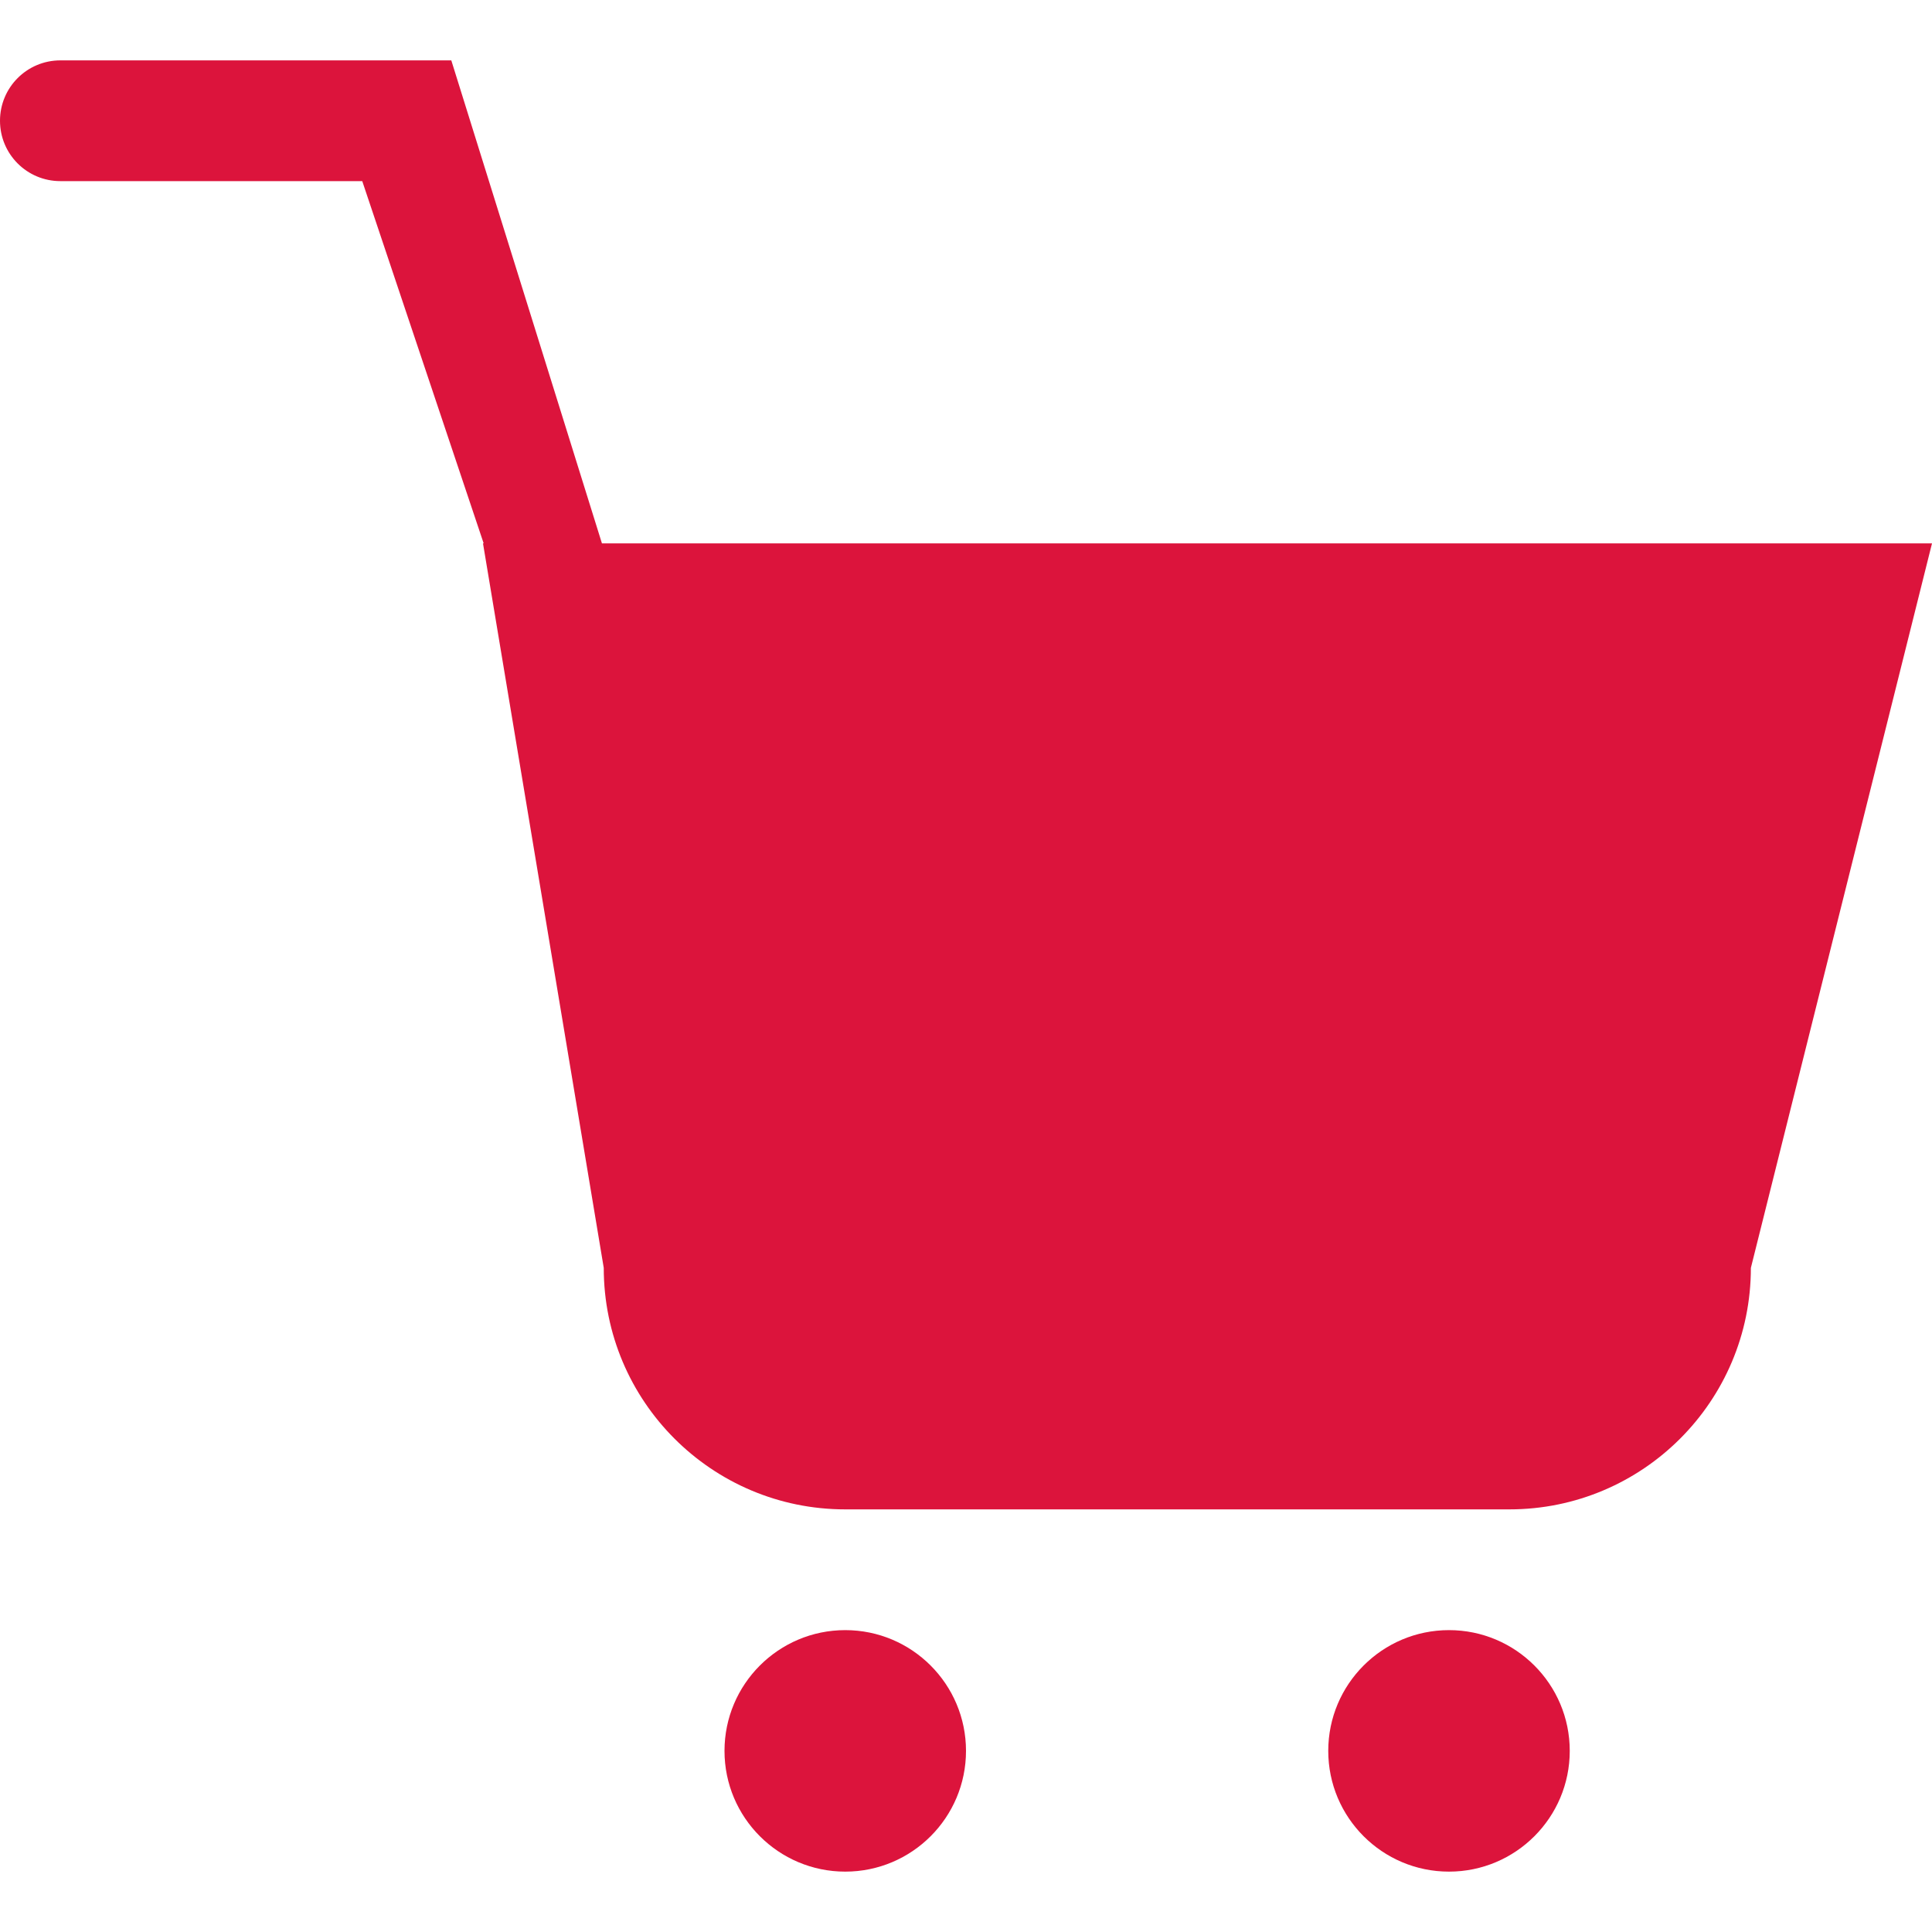
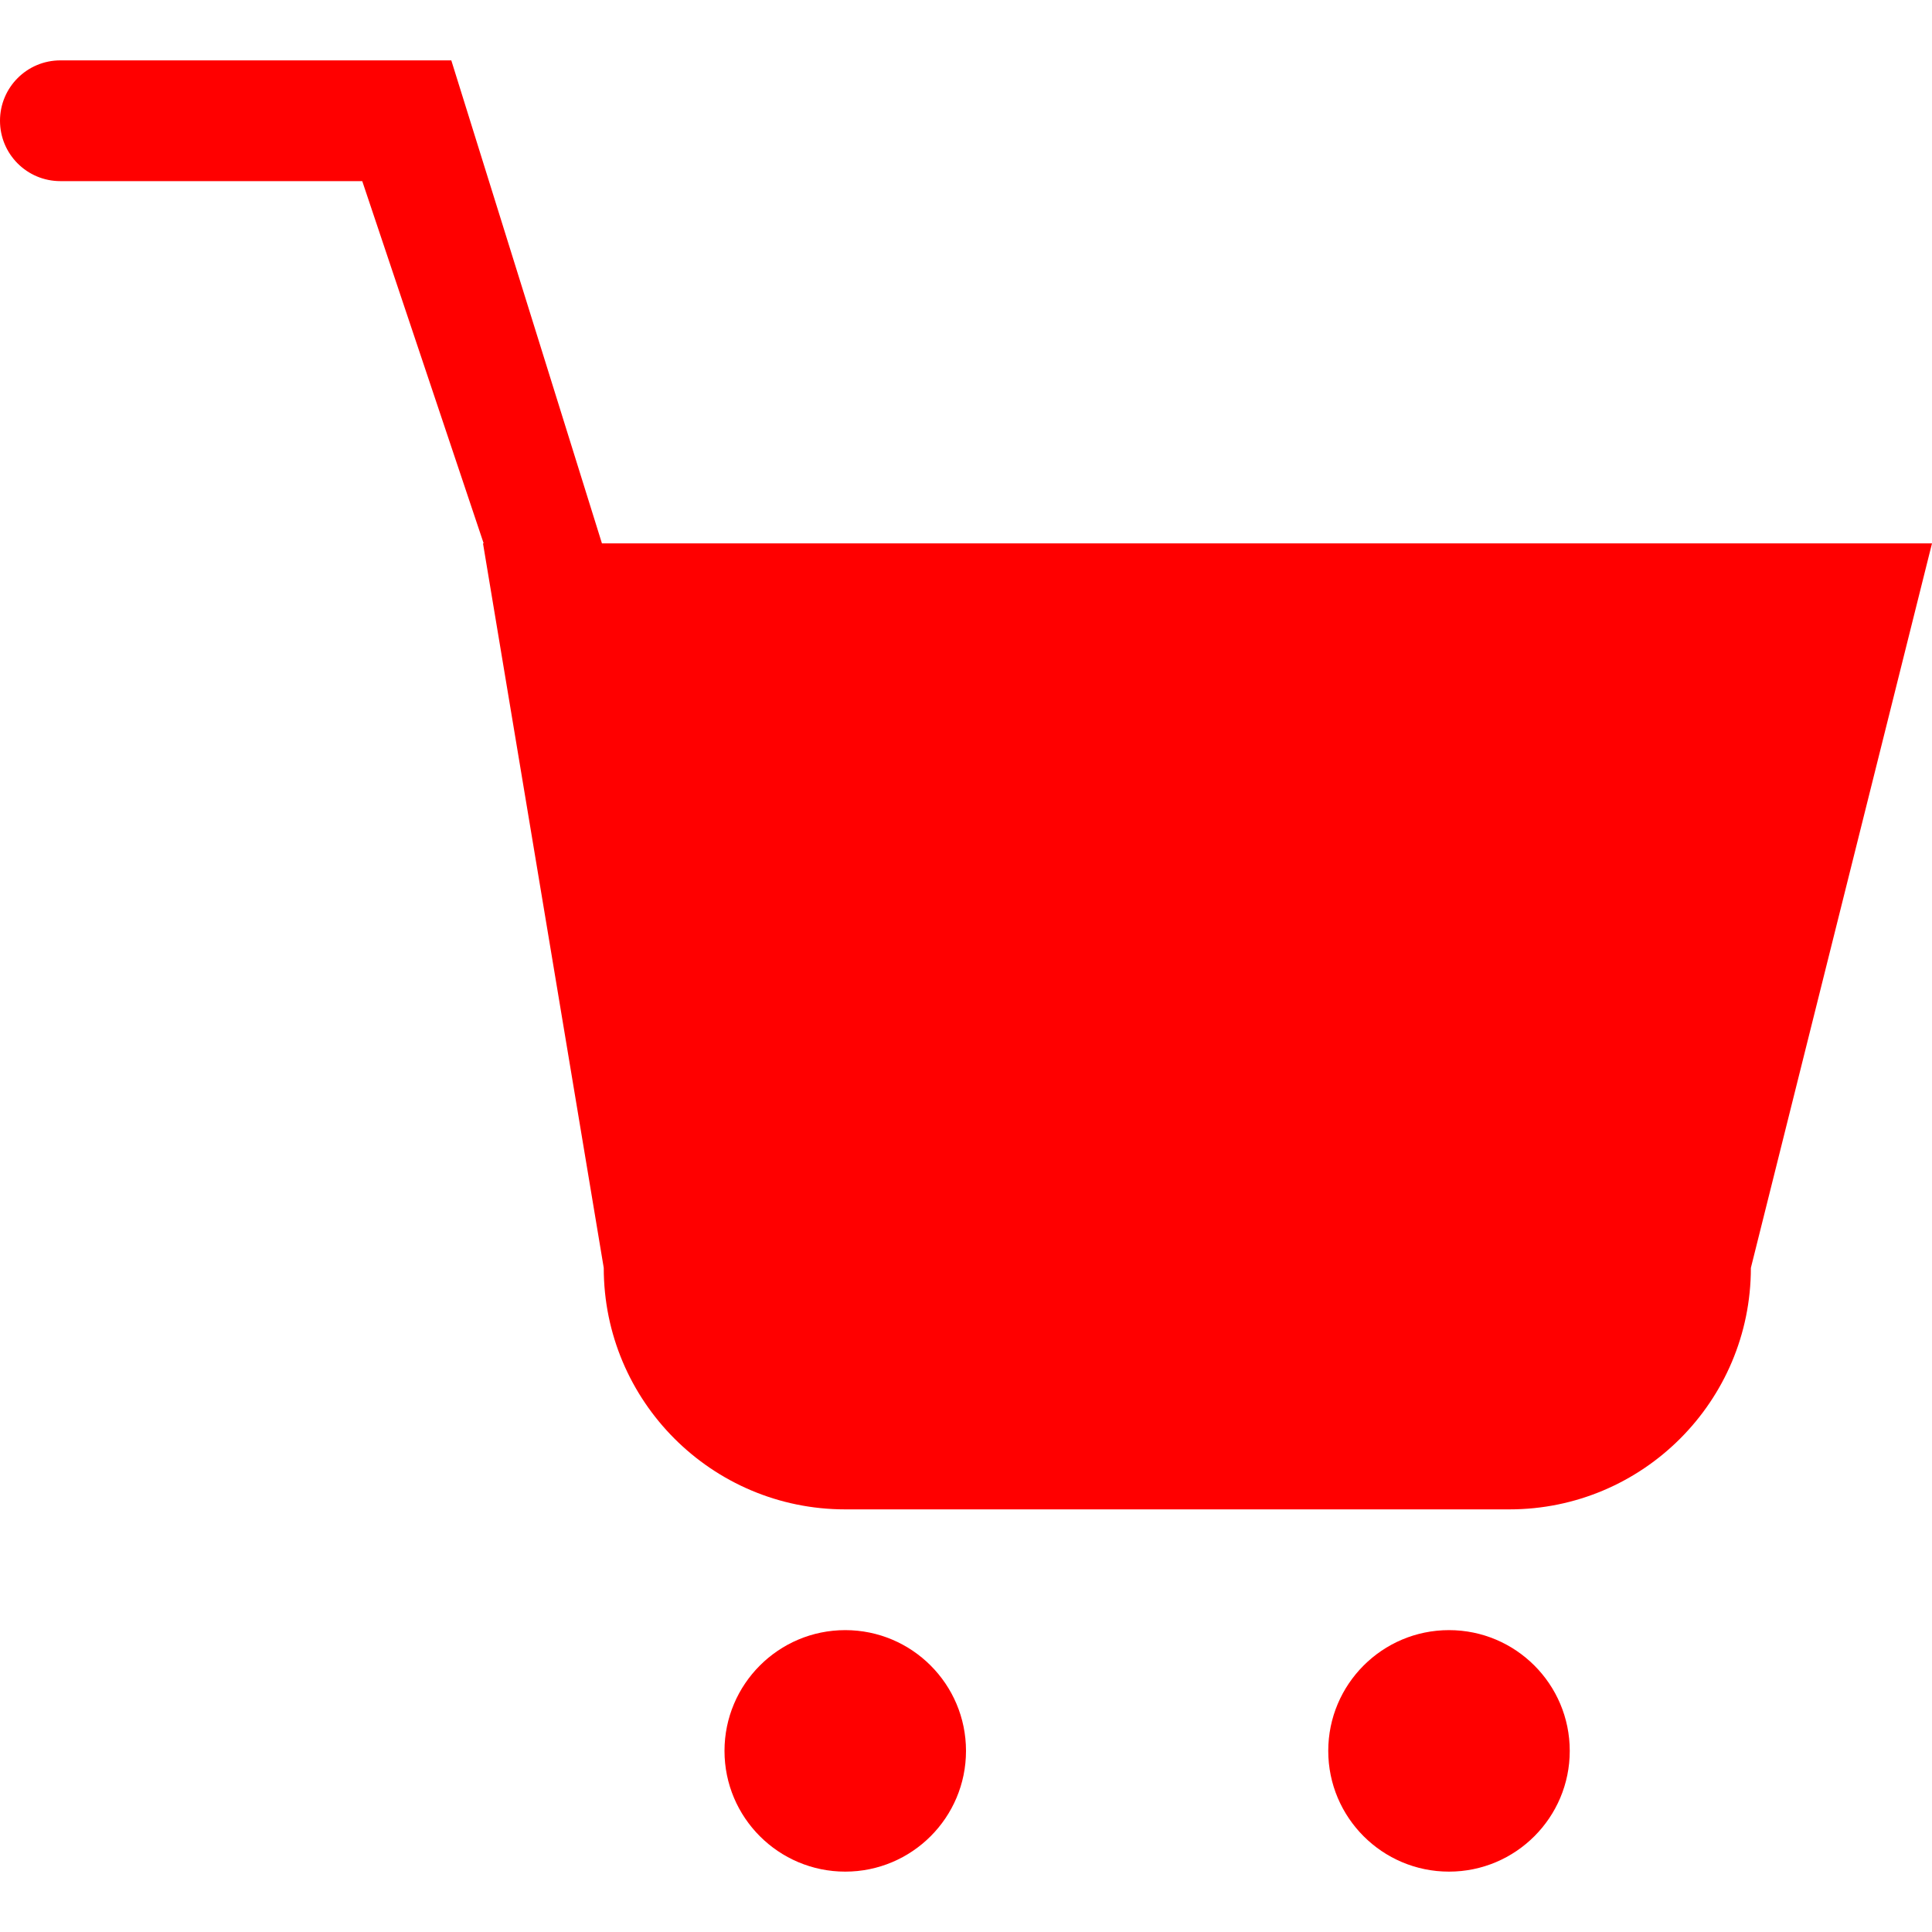
<svg xmlns="http://www.w3.org/2000/svg" width="800px" height="800px" viewBox="0 -1 32 32" version="1.1">
  <defs>

</defs>
  <g id="Page-1" stroke="none" stroke-width="1" fill="none" fill-rule="evenodd">
-     <g id="Icon-Set-Filled" transform="translate(-466, -726)" fill="crimson">
+     <g id="Icon-Set-Filled" transform="translate(-466, -726)" fill="red">
      <path d="M475.97,734 L473.475,726 L467,726 C466.447,726 466,726.448 466,727 C466,727.553 466.447,728 467,728 L472,728 L474.011,734 L474,734 L476,746 C476,748.209 477.791,750 480,750 L491,750 C493.209,750 495,748.209 495,746 L498,734 L475.97,734 L475.97,734 Z M490,752 C488.896,752 488,752.896 488,754 C488,755.104 488.896,756 490,756 C491.104,756 492,755.104 492,754 C492,752.896 491.104,752 490,752 L490,752 Z M480,752 C478.896,752 478,752.896 478,754 C478,755.104 478.896,756 480,756 C481.104,756 482,755.104 482,754 C482,752.896 481.104,752 480,752 L480,752 Z" id="cart">

</path>
    </g>
  </g>
</svg>
